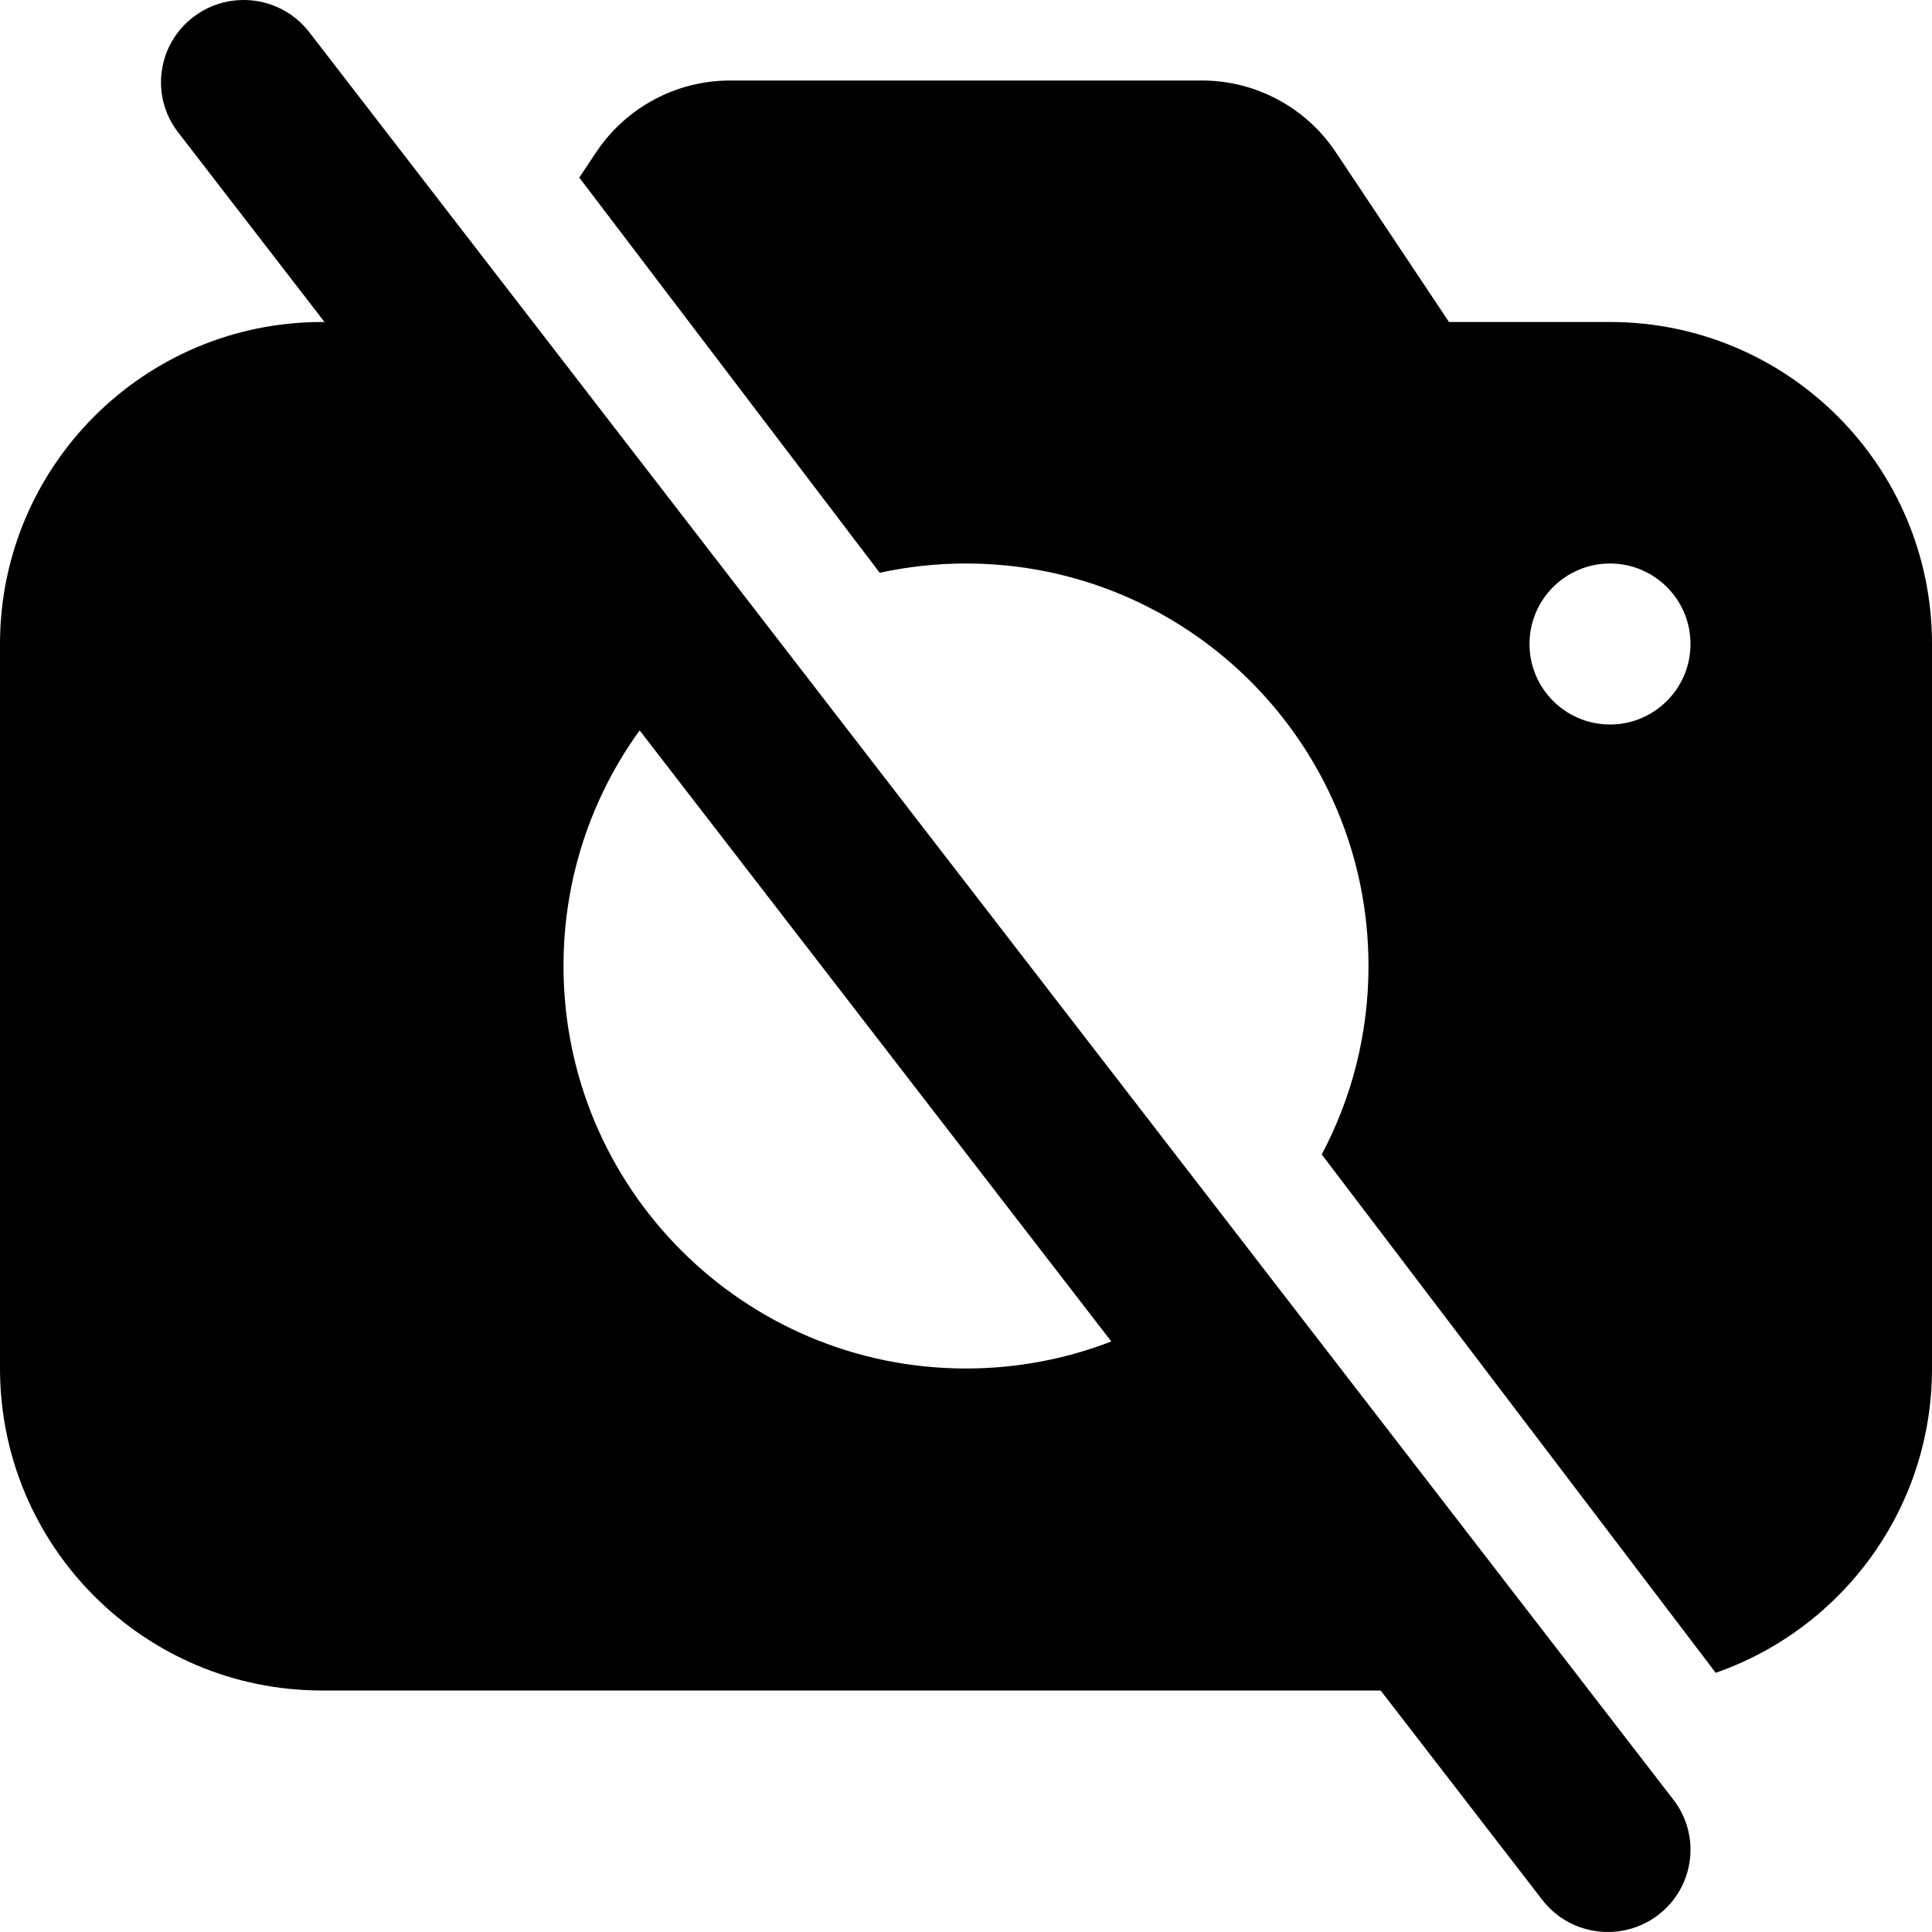
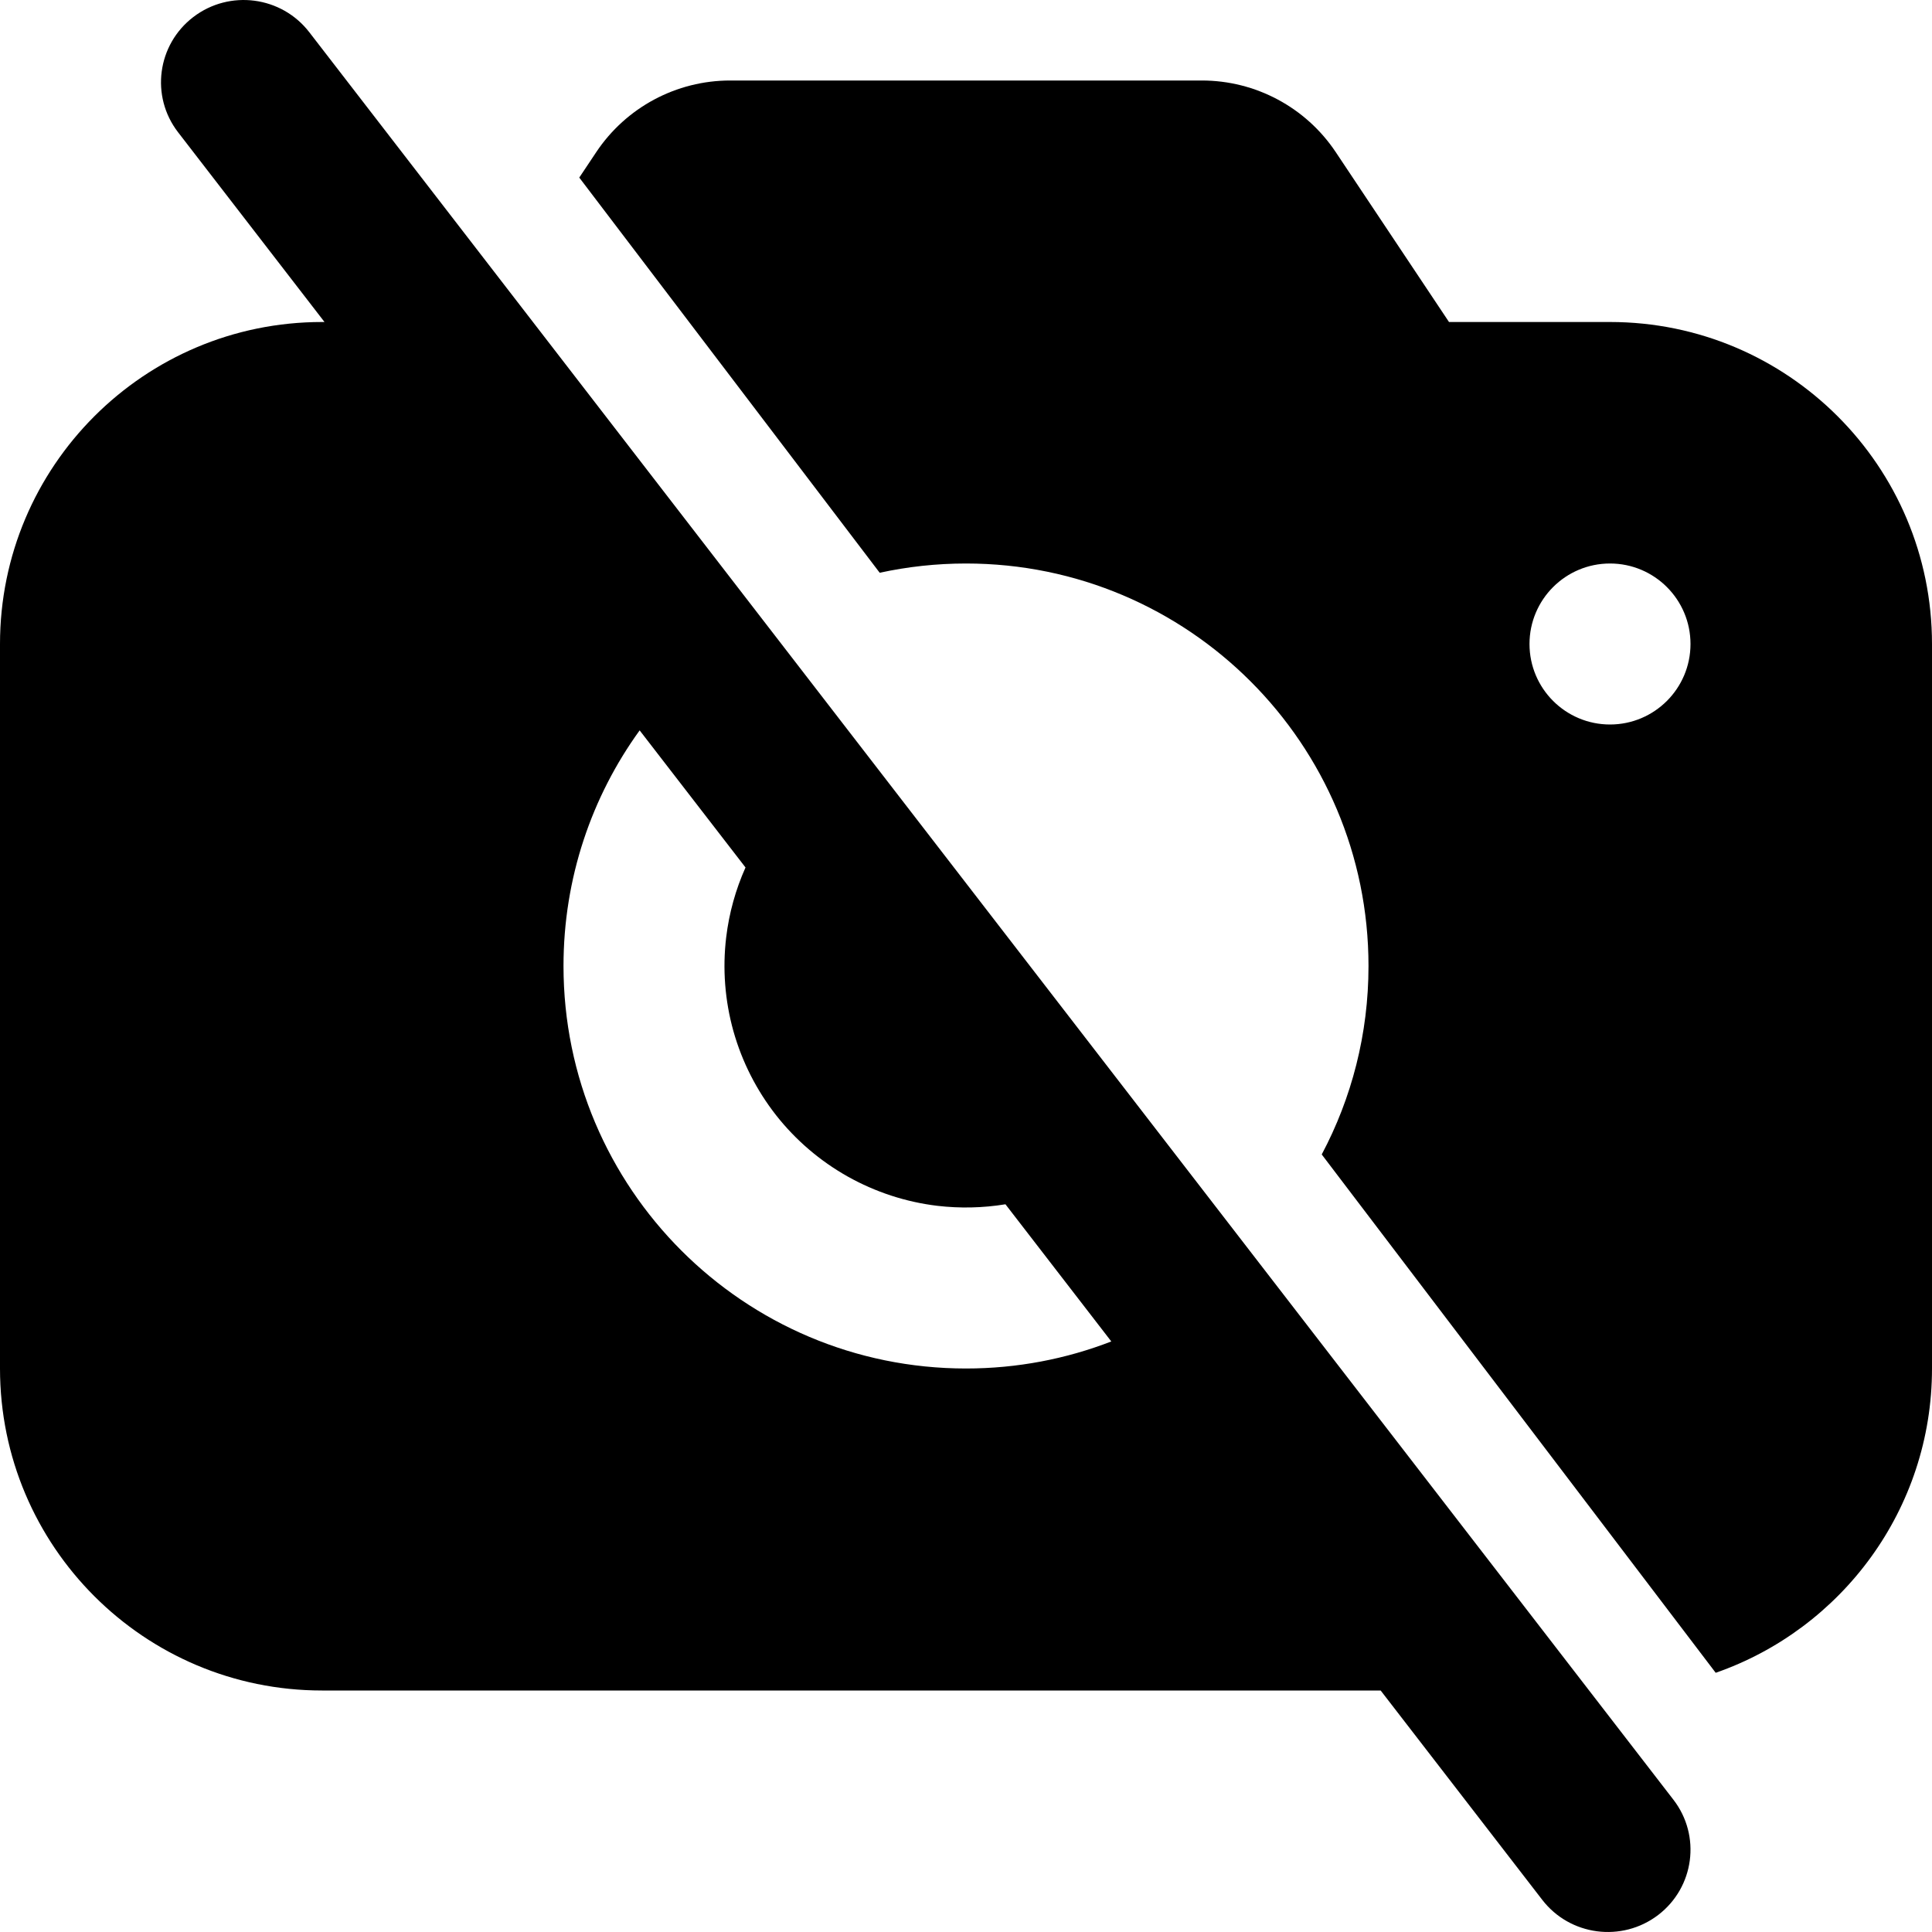
<svg xmlns="http://www.w3.org/2000/svg" width="24" height="24" viewBox="0 0 24 24" fill="none">
-   <path fill-rule="evenodd" clip-rule="evenodd" d="M3.842 0.4C3.496 -0.048 2.852 -0.132 2.402 0.211C1.952 0.555 1.867 1.196 2.212 1.643L4.031 4H4C1.791 4 0 5.791 0 8V17C0 19.209 1.791 21 4 21H17.151L19.158 23.6C19.503 24.048 20.148 24.132 20.598 23.789C21.048 23.445 21.133 22.804 20.788 22.357L3.842 0.4ZM13.805 16.664L7.946 9.073C7.351 9.895 7 10.907 7 12C7 14.761 9.239 17 12 17C12.636 17 13.245 16.881 13.805 16.664Z" fill="currentColor" />
-   <path fill-rule="evenodd" clip-rule="evenodd" d="M7.196 2.206L10.928 7.115C11.273 7.04 11.632 7 12 7C14.761 7 17 9.239 17 12C17 12.846 16.79 13.643 16.419 14.341L21.313 20.78C22.877 20.236 24 18.749 24 17V8C24 5.791 22.209 4 20 4H18L16.594 1.891C16.223 1.334 15.598 1 14.93 1H9.07C8.402 1 7.777 1.334 7.406 1.891L7.196 2.206ZM21 8C21 8.552 20.552 9 20 9C19.448 9 19 8.552 19 8C19 7.448 19.448 7 20 7C20.552 7 21 7.448 21 8Z" fill="currentColor" />
+   <path fill-rule="evenodd" clip-rule="evenodd" d="M2.402 0.211C2.852 -0.132 3.496 -0.048 3.842 0.4L20.788 22.357C21.133 22.804 21.048 23.445 20.598 23.789C20.148 24.132 19.503 24.048 19.158 23.6L17.151 21H4C1.791 21 0 19.209 0 17V8C0 5.791 1.791 4 4 4H4.031L2.212 1.643C1.867 1.196 1.952 0.555 2.402 0.211ZM12.49 14.96L13.805 16.664C13.245 16.881 12.636 17 12 17C9.239 17 7 14.761 7 12C7 10.907 7.351 9.895 7.946 9.073L9.261 10.776C9.138 11.051 9.057 11.343 9.021 11.643C8.974 12.034 9.005 12.431 9.111 12.81C9.218 13.19 9.398 13.544 9.641 13.854C9.885 14.164 10.187 14.422 10.53 14.615C10.874 14.808 11.252 14.932 11.643 14.979C11.925 15.012 12.21 15.006 12.49 14.96ZM10.928 7.115L7.196 2.206L7.406 1.891C7.777 1.334 8.402 1 9.07 1H14.93C15.598 1 16.223 1.334 16.594 1.891L18 4H20C22.209 4 24 5.791 24 8V17C24 18.749 22.877 20.236 21.313 20.78L16.419 14.341C16.79 13.643 17 12.846 17 12C17 9.239 14.761 7 12 7C11.632 7 11.273 7.04 10.928 7.115ZM20 9C20.552 9 21 8.552 21 8C21 7.448 20.552 7 20 7C19.448 7 19 7.448 19 8C19 8.552 19.448 9 20 9Z" fill="currentColor" />
</svg>
